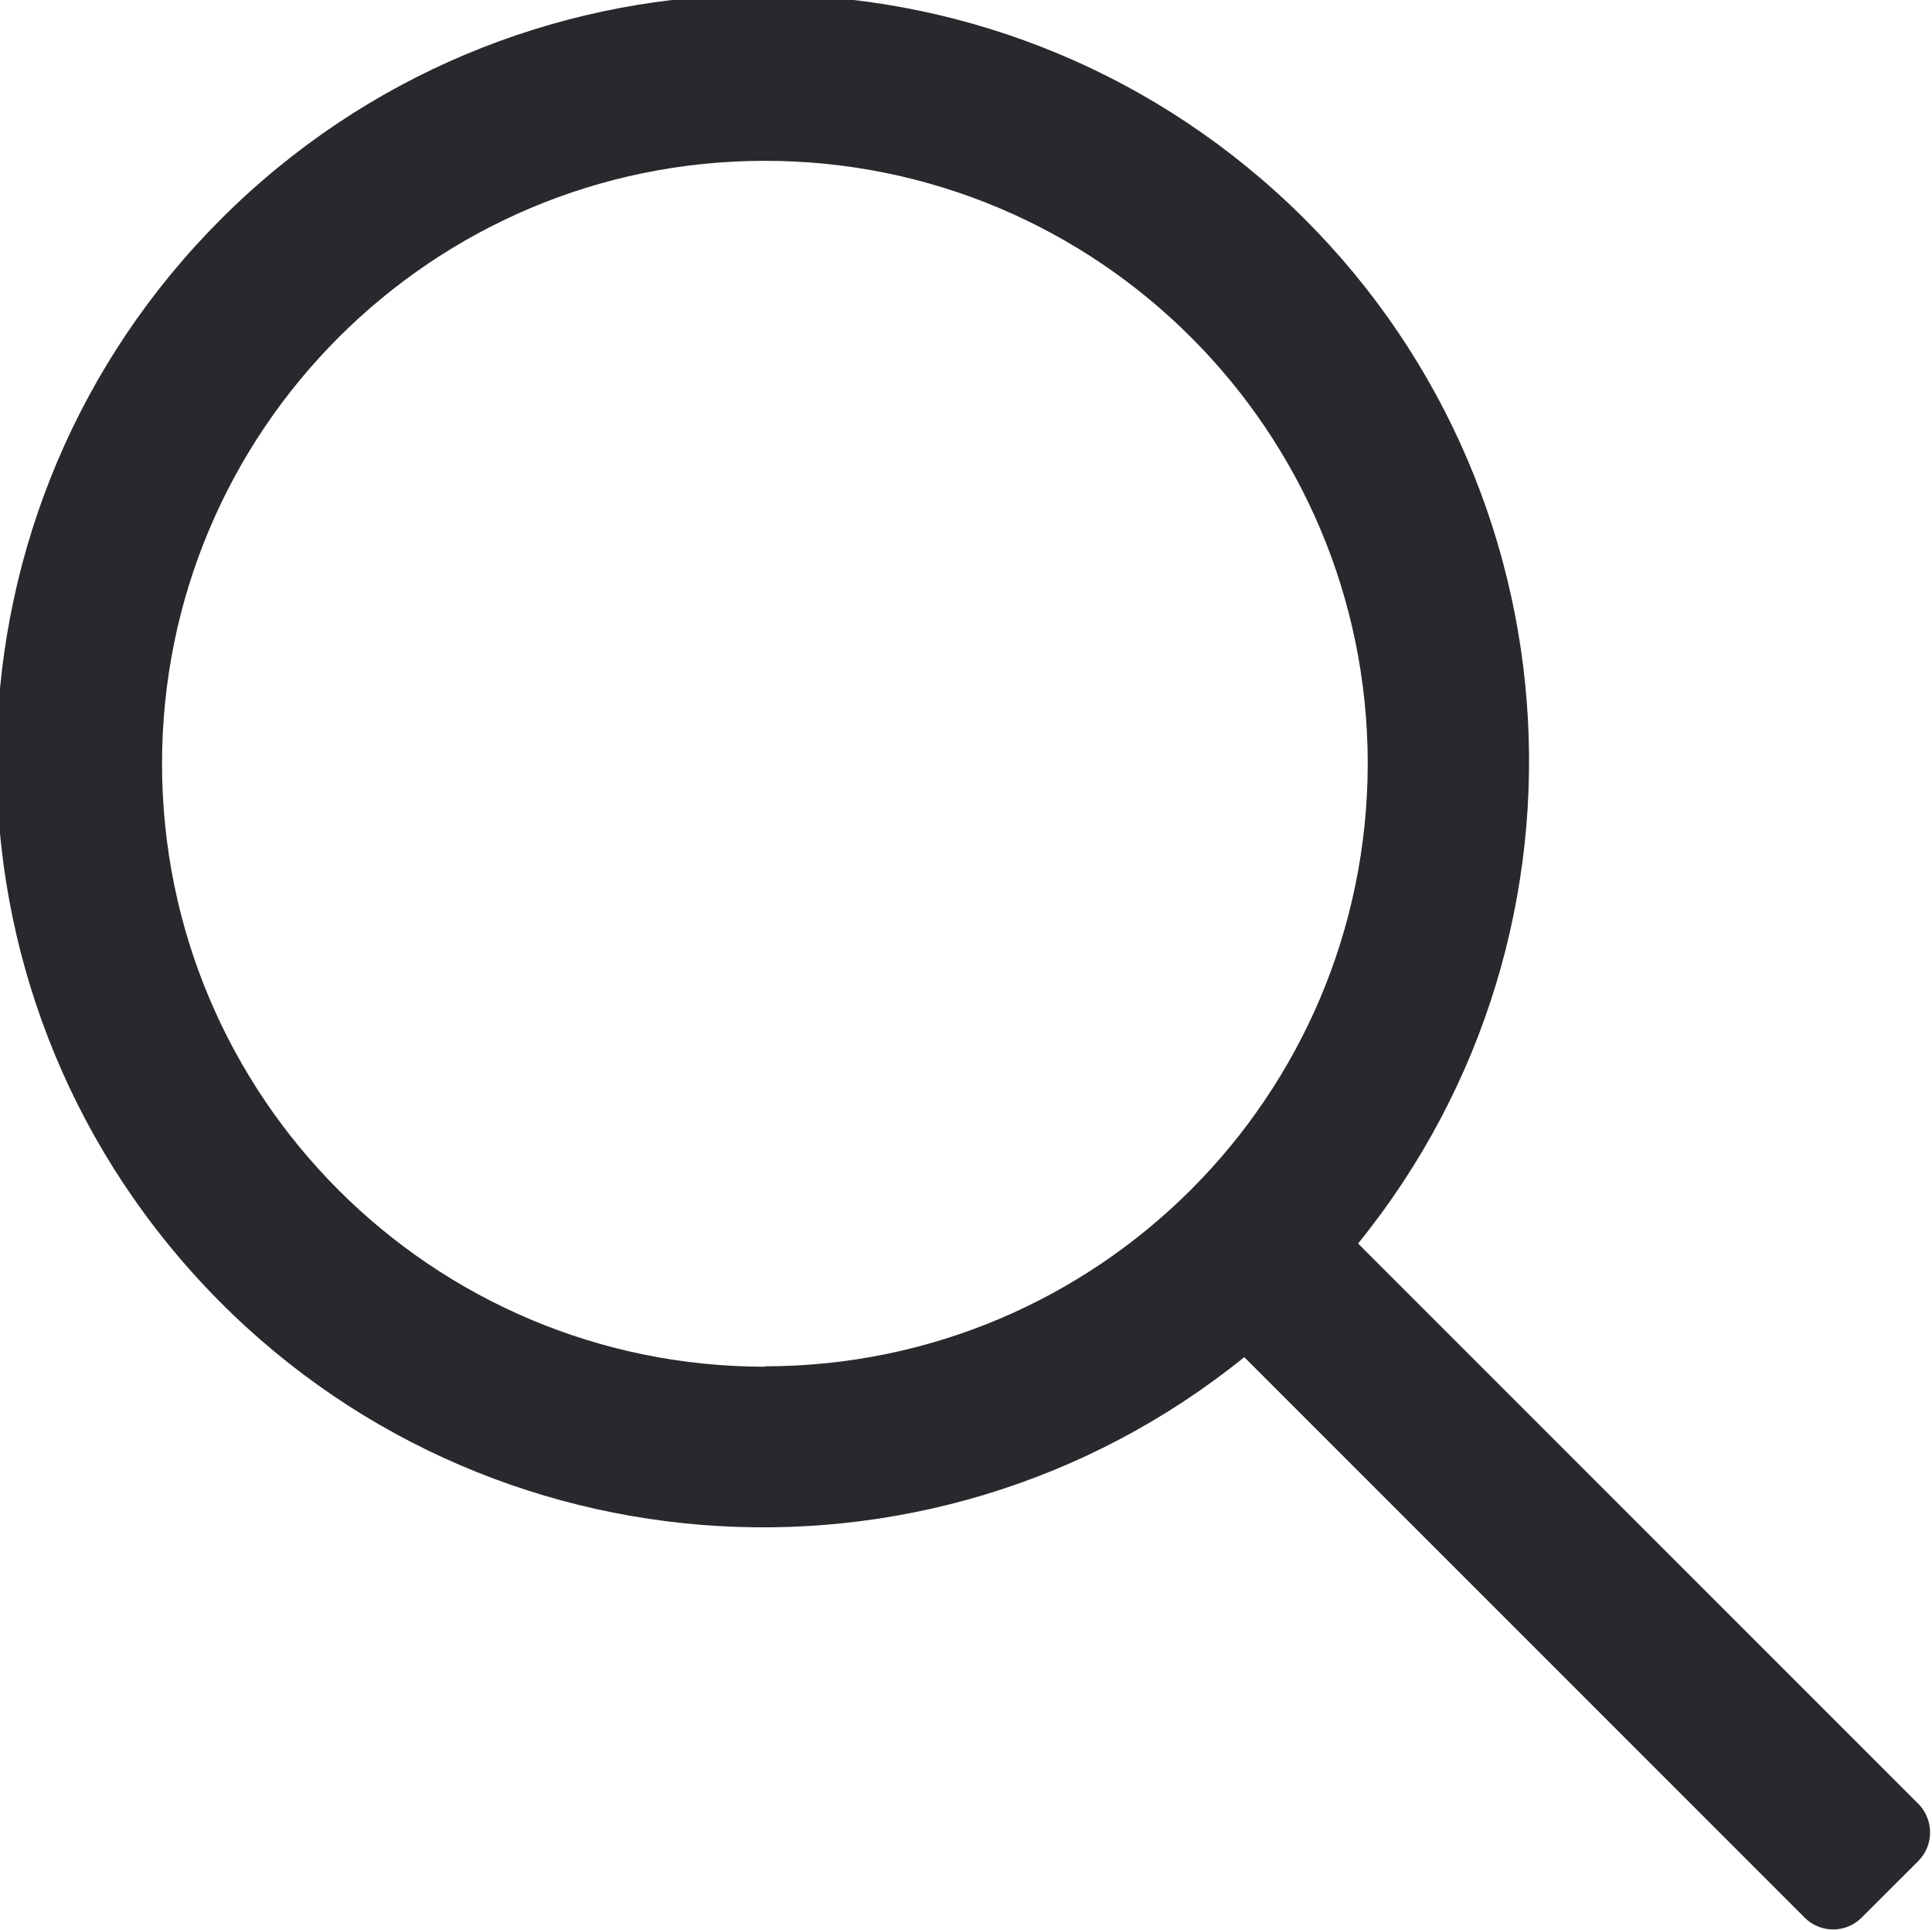
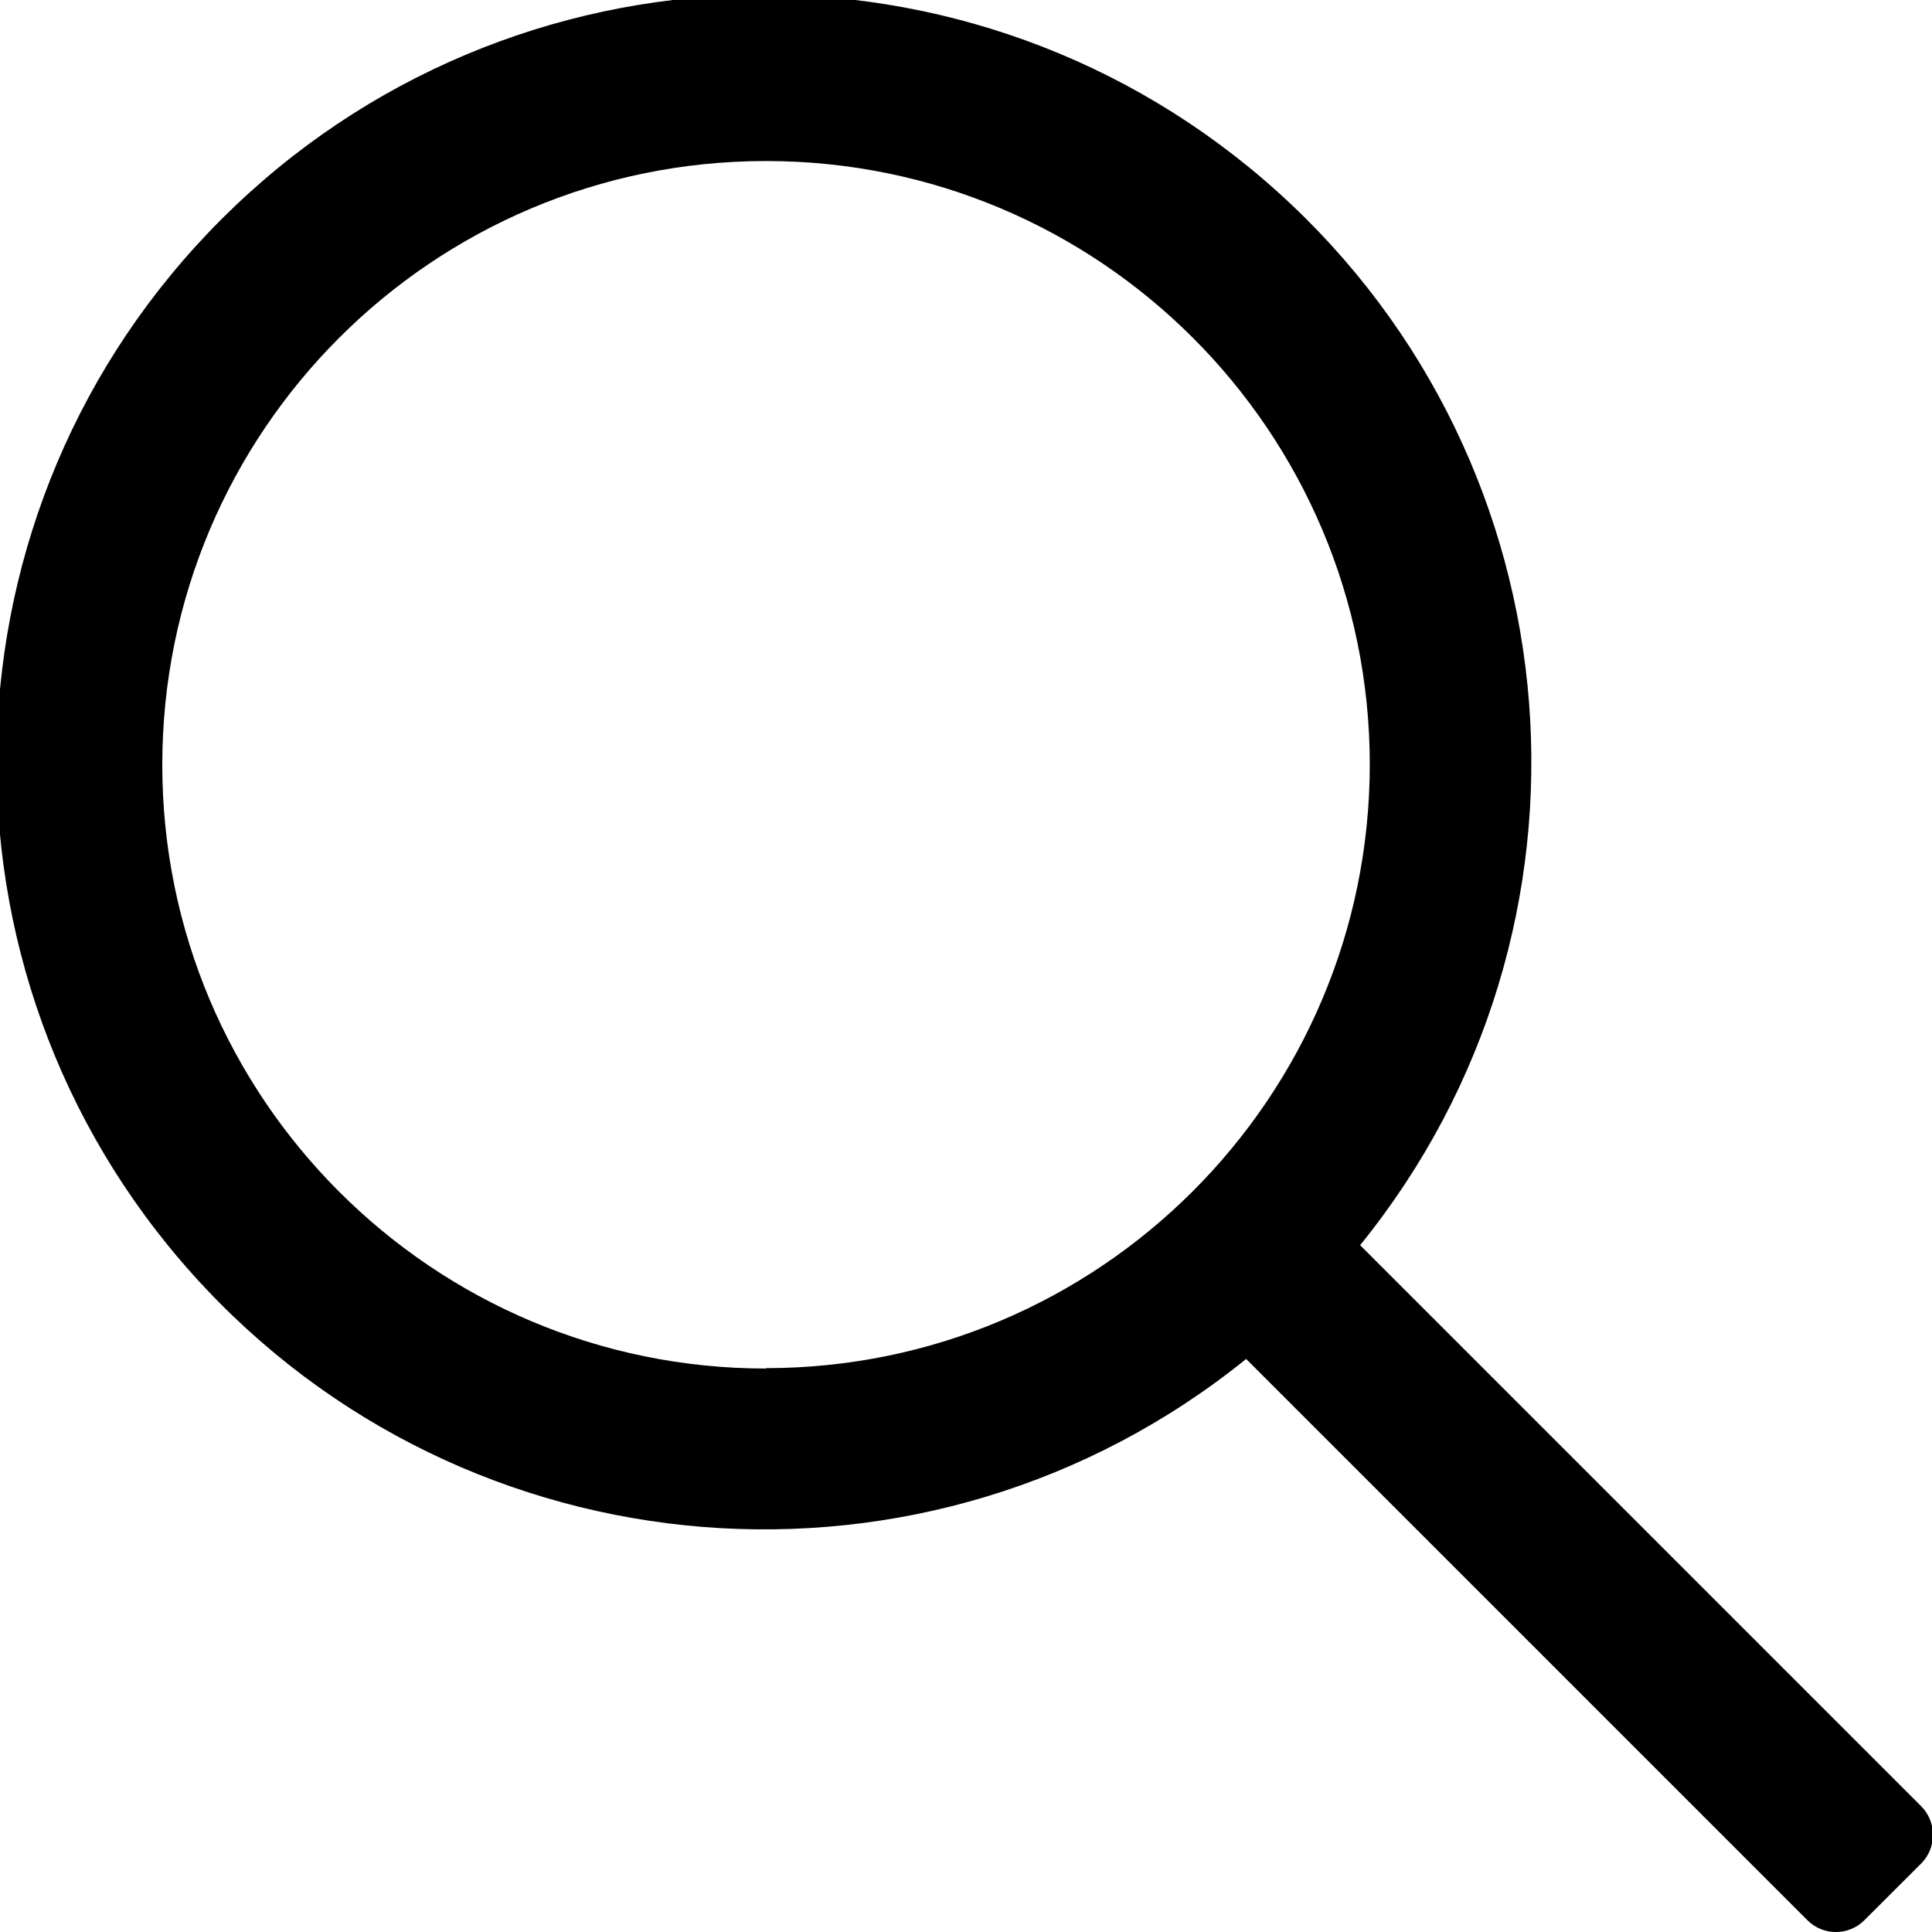
- <svg xmlns="http://www.w3.org/2000/svg" width="20.03" height="20" viewBox="0 0 20.03 20">
-   <defs>
-     <style>
-       .cls-1 {
-         fill: #29282d;
-         fill-rule: evenodd;
-       }
-     </style>
-   </defs>
-   <path id="search" class="cls-1" d="M1439.89,63.7l-5.81-5.81a7.944,7.944,0,1,0-1.18,1.178l5.81,5.81a0.417,0.417,0,0,0,.59,0l0.59-.589A0.421,0.421,0,0,0,1439.89,63.7Zm-11.96-4.533a6.25,6.25,0,1,1,6.25-6.25A6.254,6.254,0,0,1,1427.93,59.163Z" transform="translate(-1420 -45)" />
+ <svg xmlns="http://www.w3.org/2000/svg" width="20" height="20" viewBox="0 0 20 20">
+   <path d="M1439.89,63.7l-5.81-5.81a7.944,7.944,0,1,0-1.18,1.178l5.81,5.81a0.417,0.417,0,0,0,.59,0l0.59-.589A0.421,0.421,0,0,0,1439.89,63.7Zm-11.96-4.533a6.25,6.25,0,1,1,6.25-6.25A6.254,6.254,0,0,1,1427.93,59.163Z" transform="translate(-1420 -45)" />
</svg>
